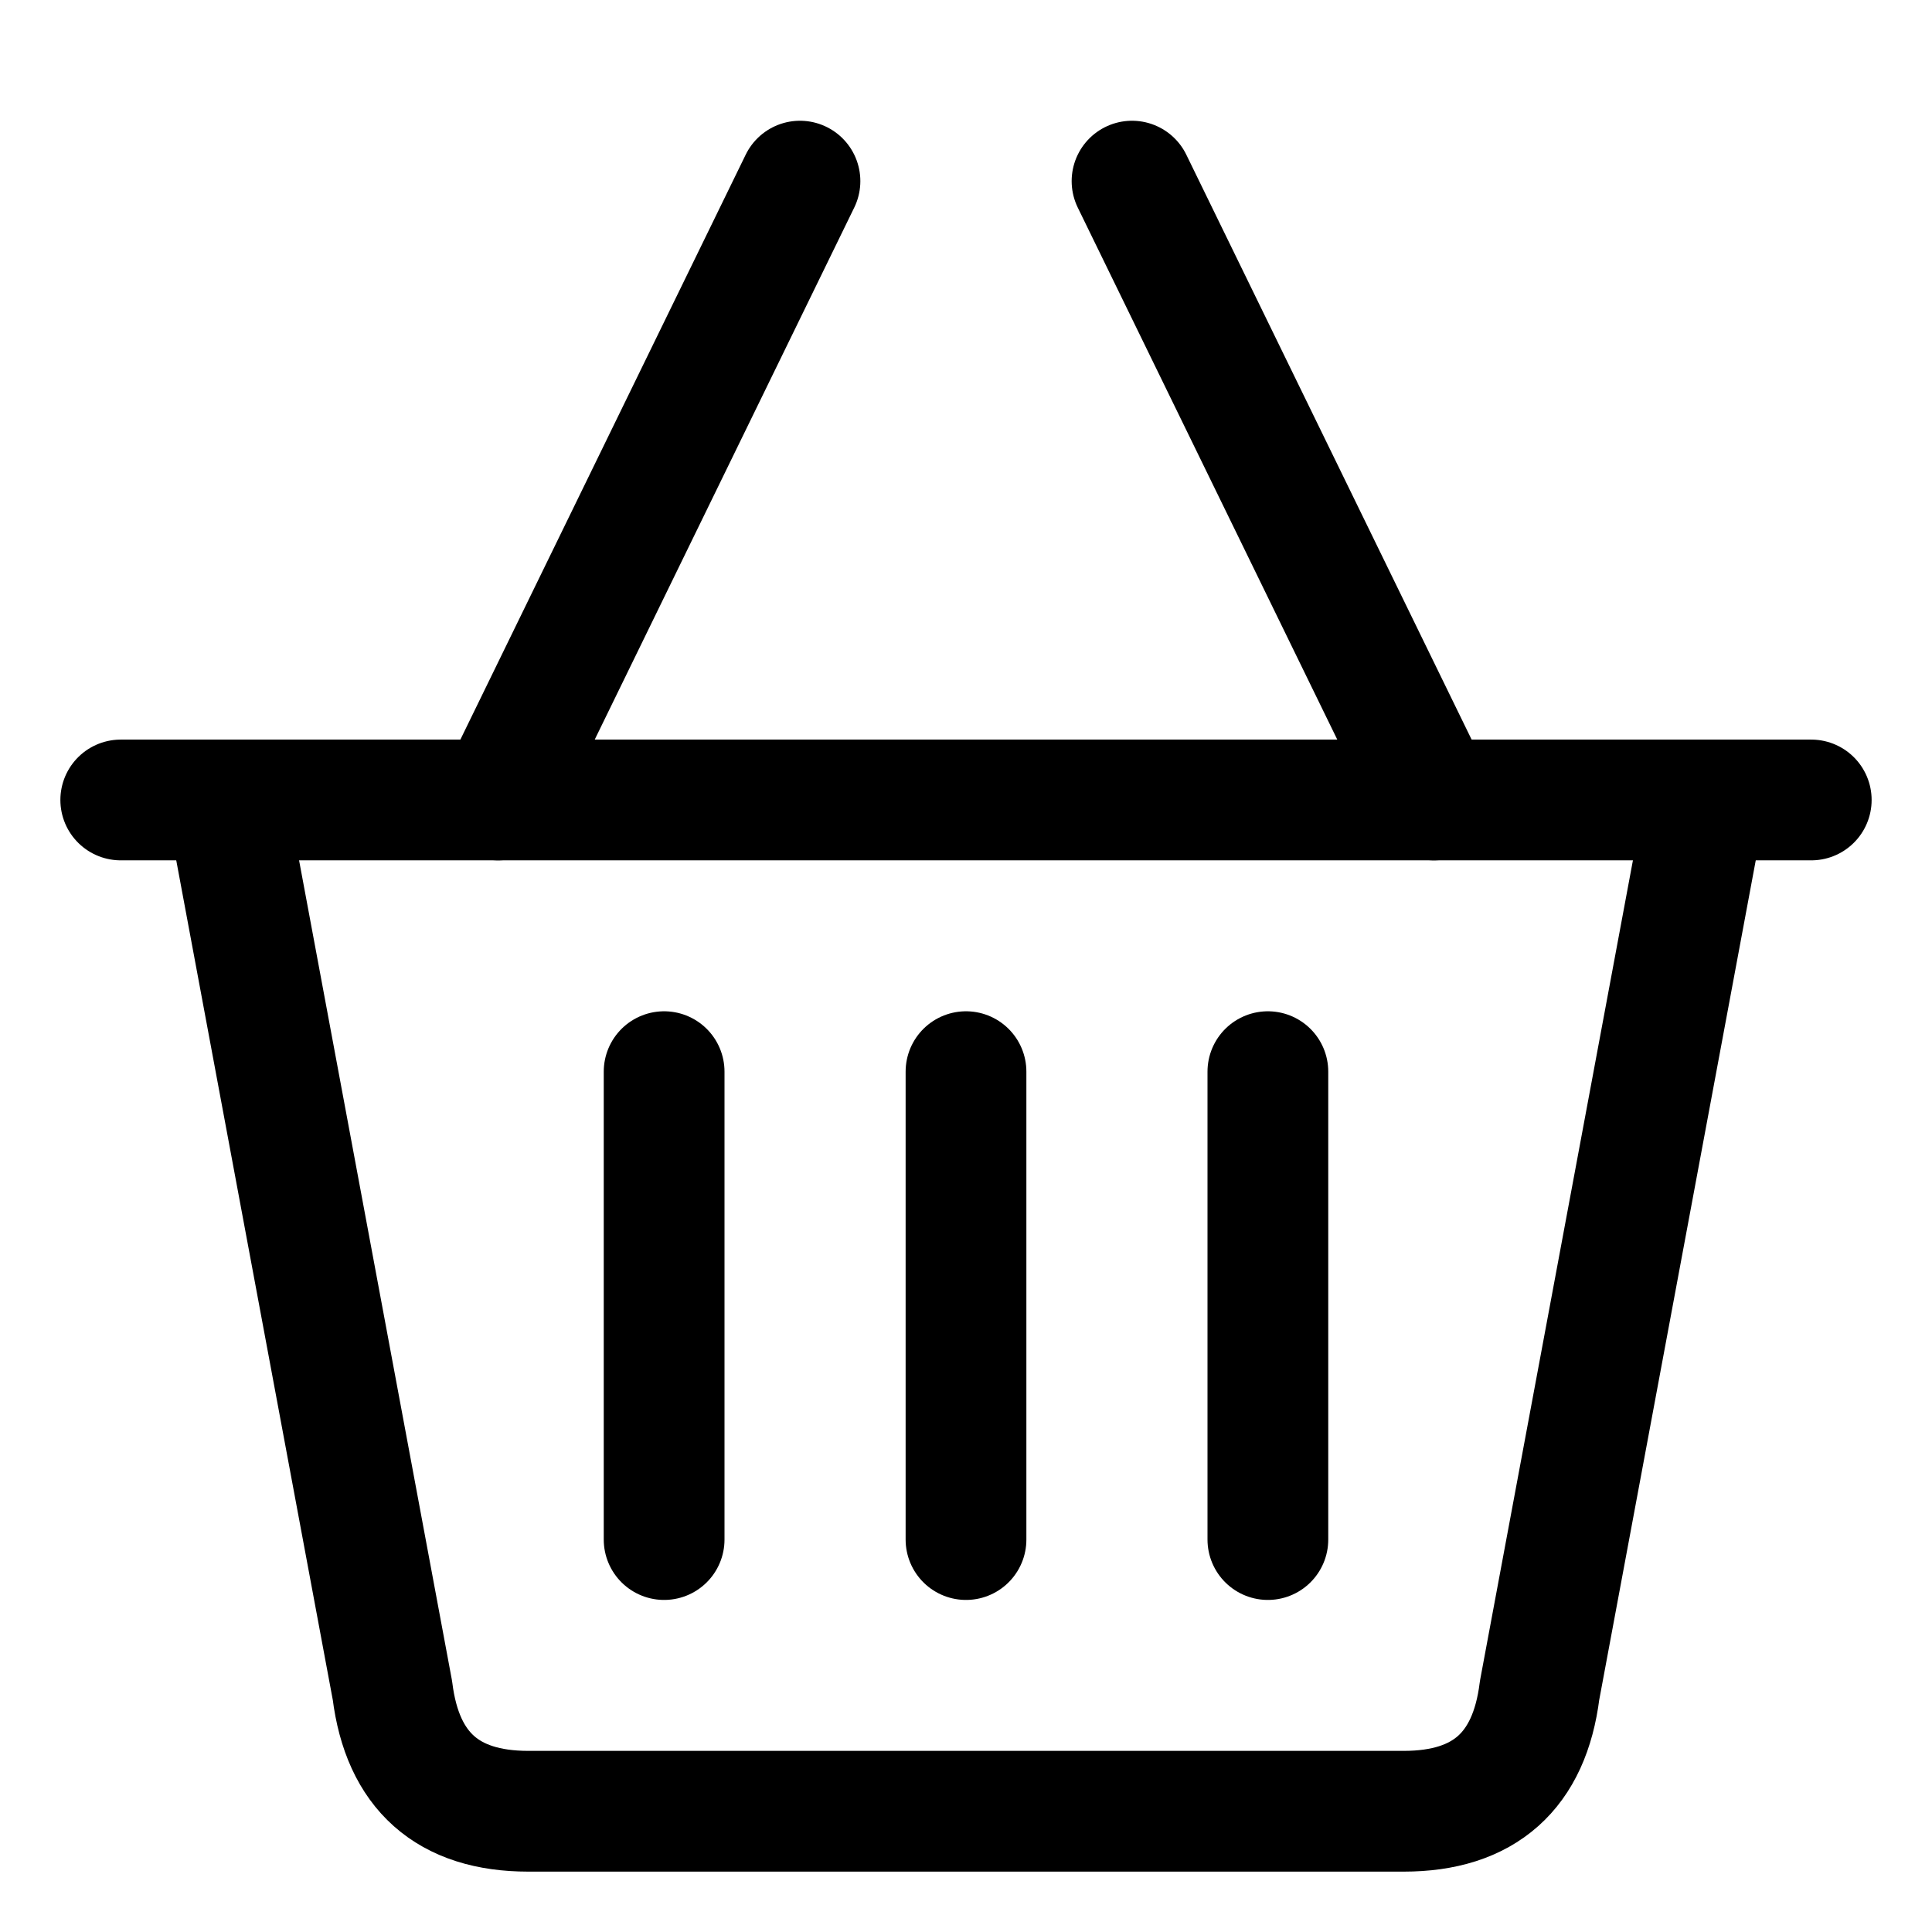
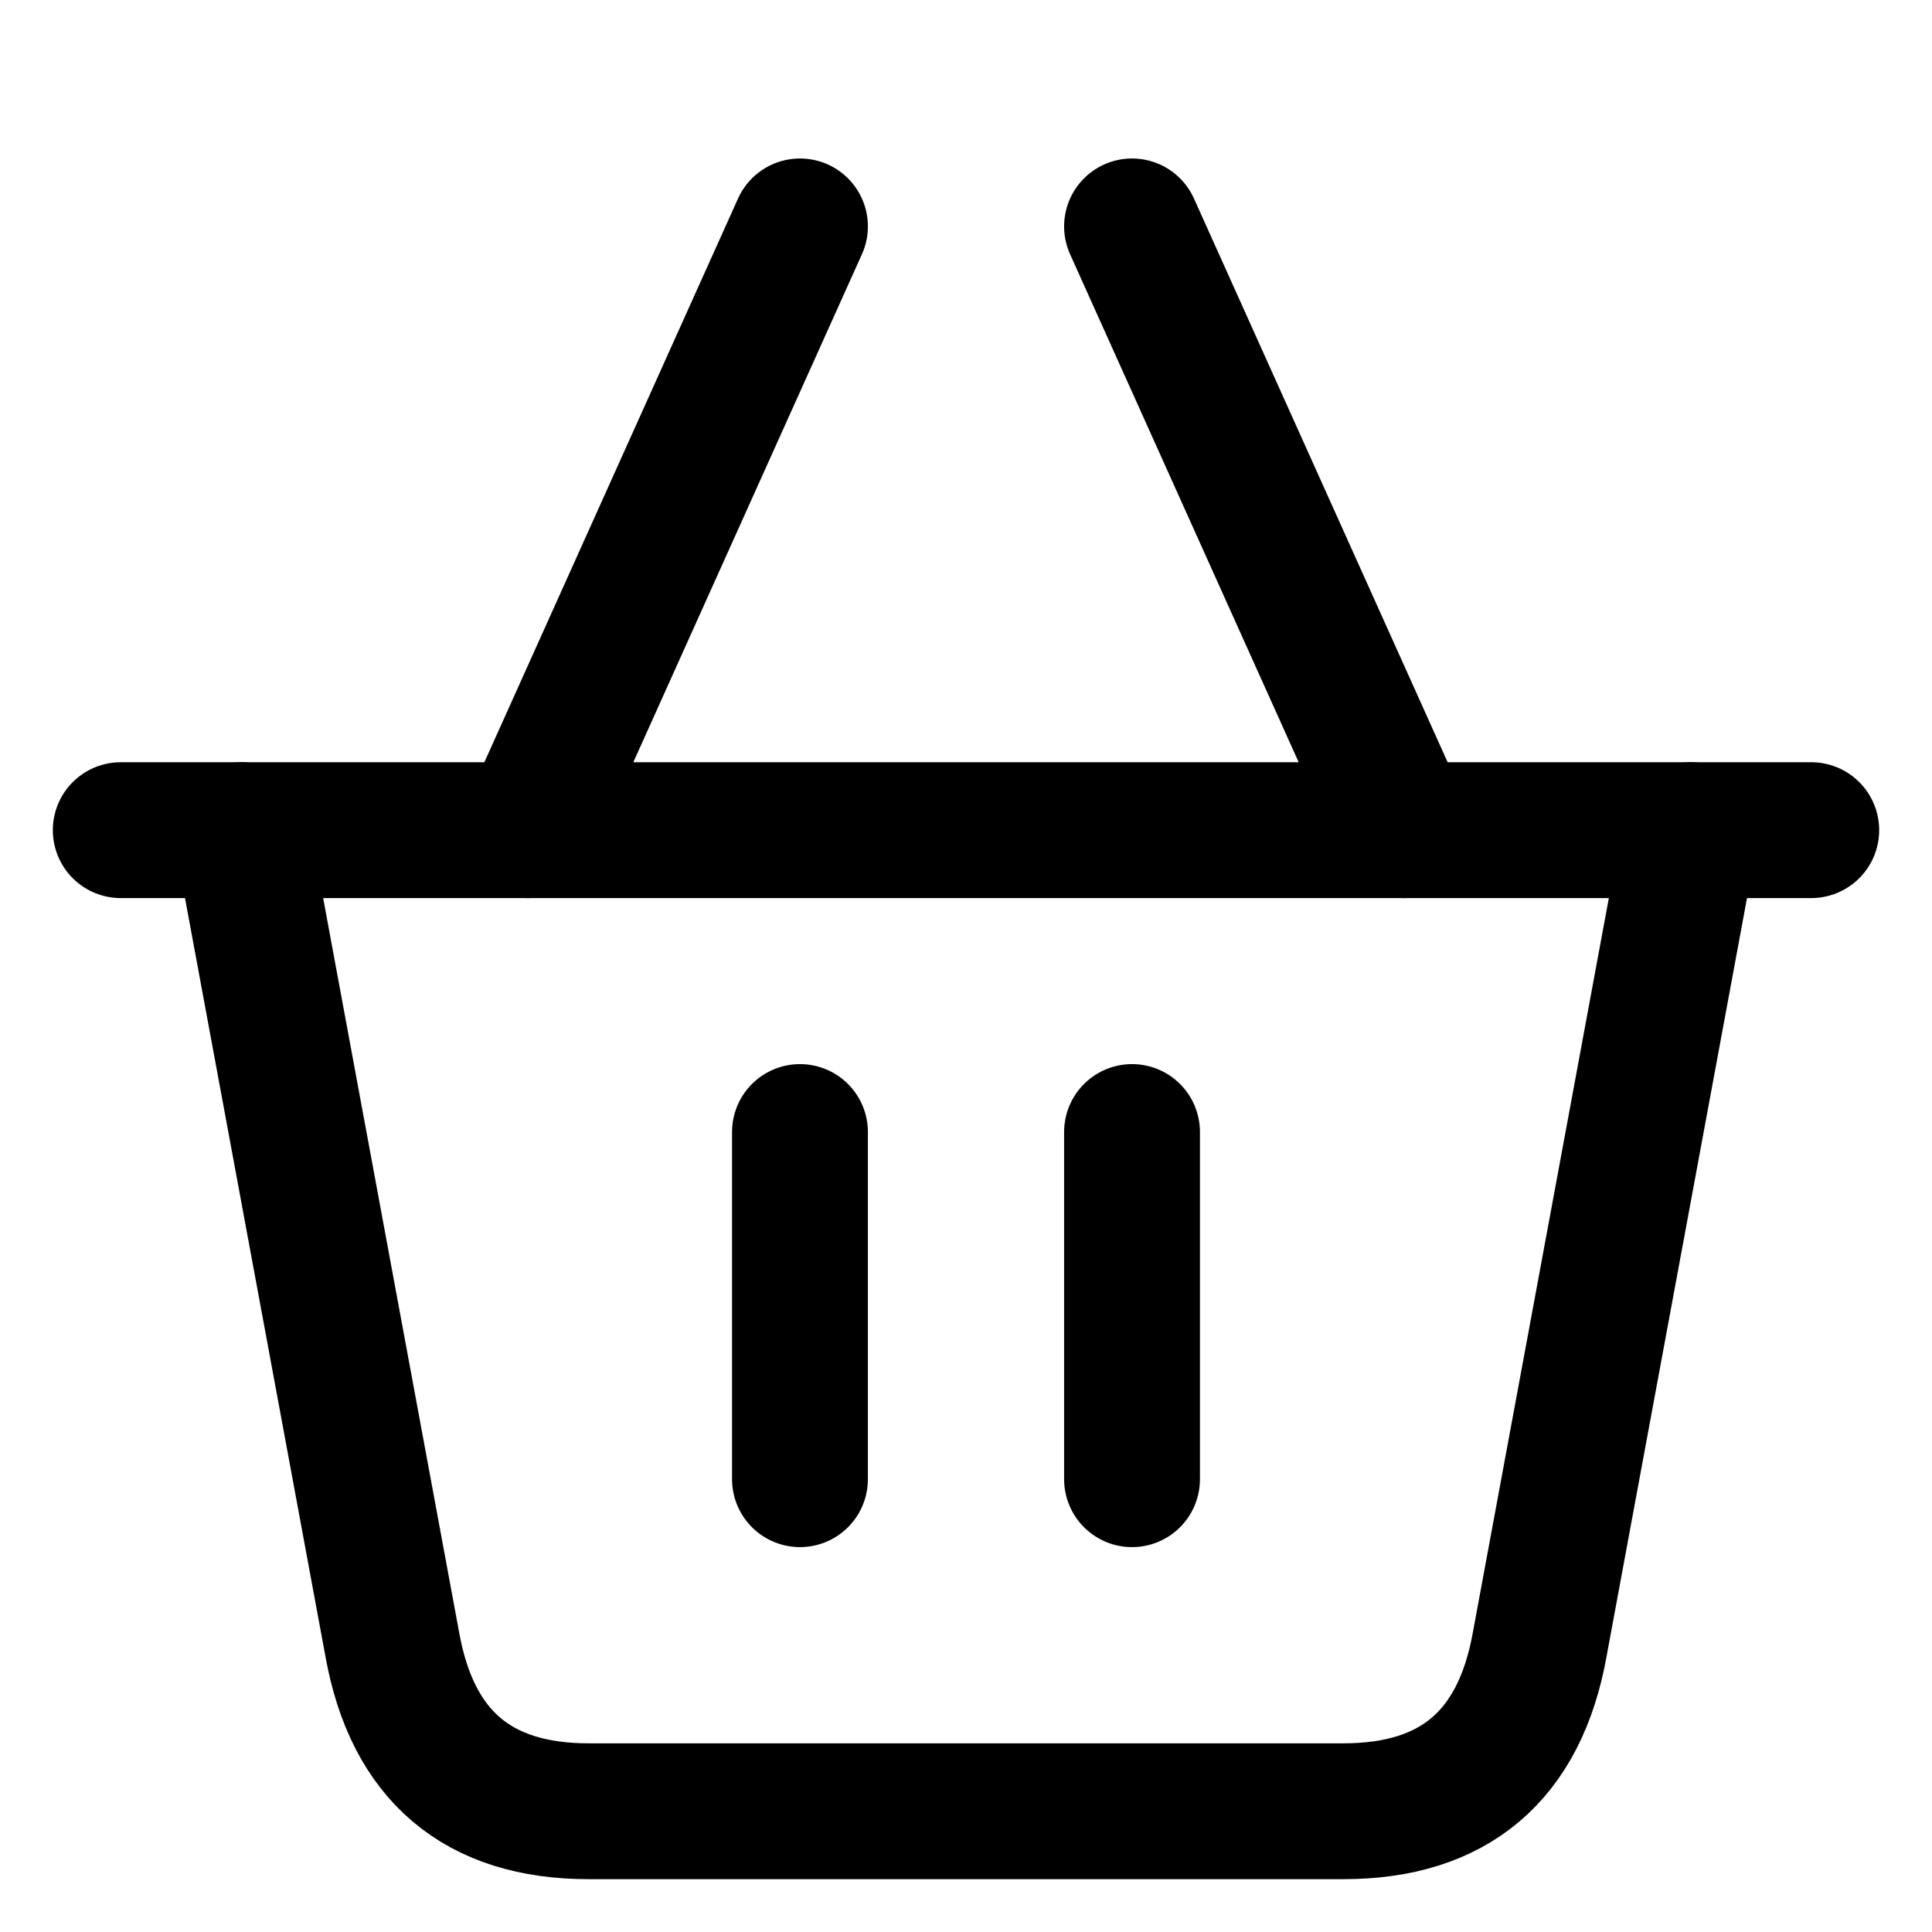
- <svg xmlns="http://www.w3.org/2000/svg" width="32" height="32" viewBox="0 0 32 32" fill="none" stroke="currentColor" stroke-width="2" stroke-linecap="round" stroke-linejoin="round" class="li li-outline">
-   <path d="M2 13.25H30" />
-   <path d="M3.75 13.25L6.5 28Q6.75 30 8.75 30H23.25Q25.25 30 25.5 28L28.25 13.25" />
-   <path d="M8.25 13.25L13.25 3" />
-   <path d="M23.75 13.25L18.75 3" />
-   <path d="M11 17.75V25.5" />
-   <path d="M16 17.75V25.5" />
-   <path d="M21 17.75V25.5" />
+ <svg xmlns="http://www.w3.org/2000/svg" width="32" height="32" viewBox="0 0 32 32" fill="none" stroke="currentColor" stroke-width="2.25" stroke-linecap="round" stroke-linejoin="round" class="li li-outline">
+   <path d="M2 13.75H30" />
+   <path d="M4 13.75L6.5 27.25Q7 30 9.75 30H22.25Q25 30 25.5 27.25L28 13.75" />
+   <path d="M8.75 13.75L13.25 3.75" />
+   <path d="M23.25 13.75L18.75 3.75" />
+   <path d="M13.25 18.75V24.5" />
+   <path d="M18.75 18.75V24.5" />
</svg>
